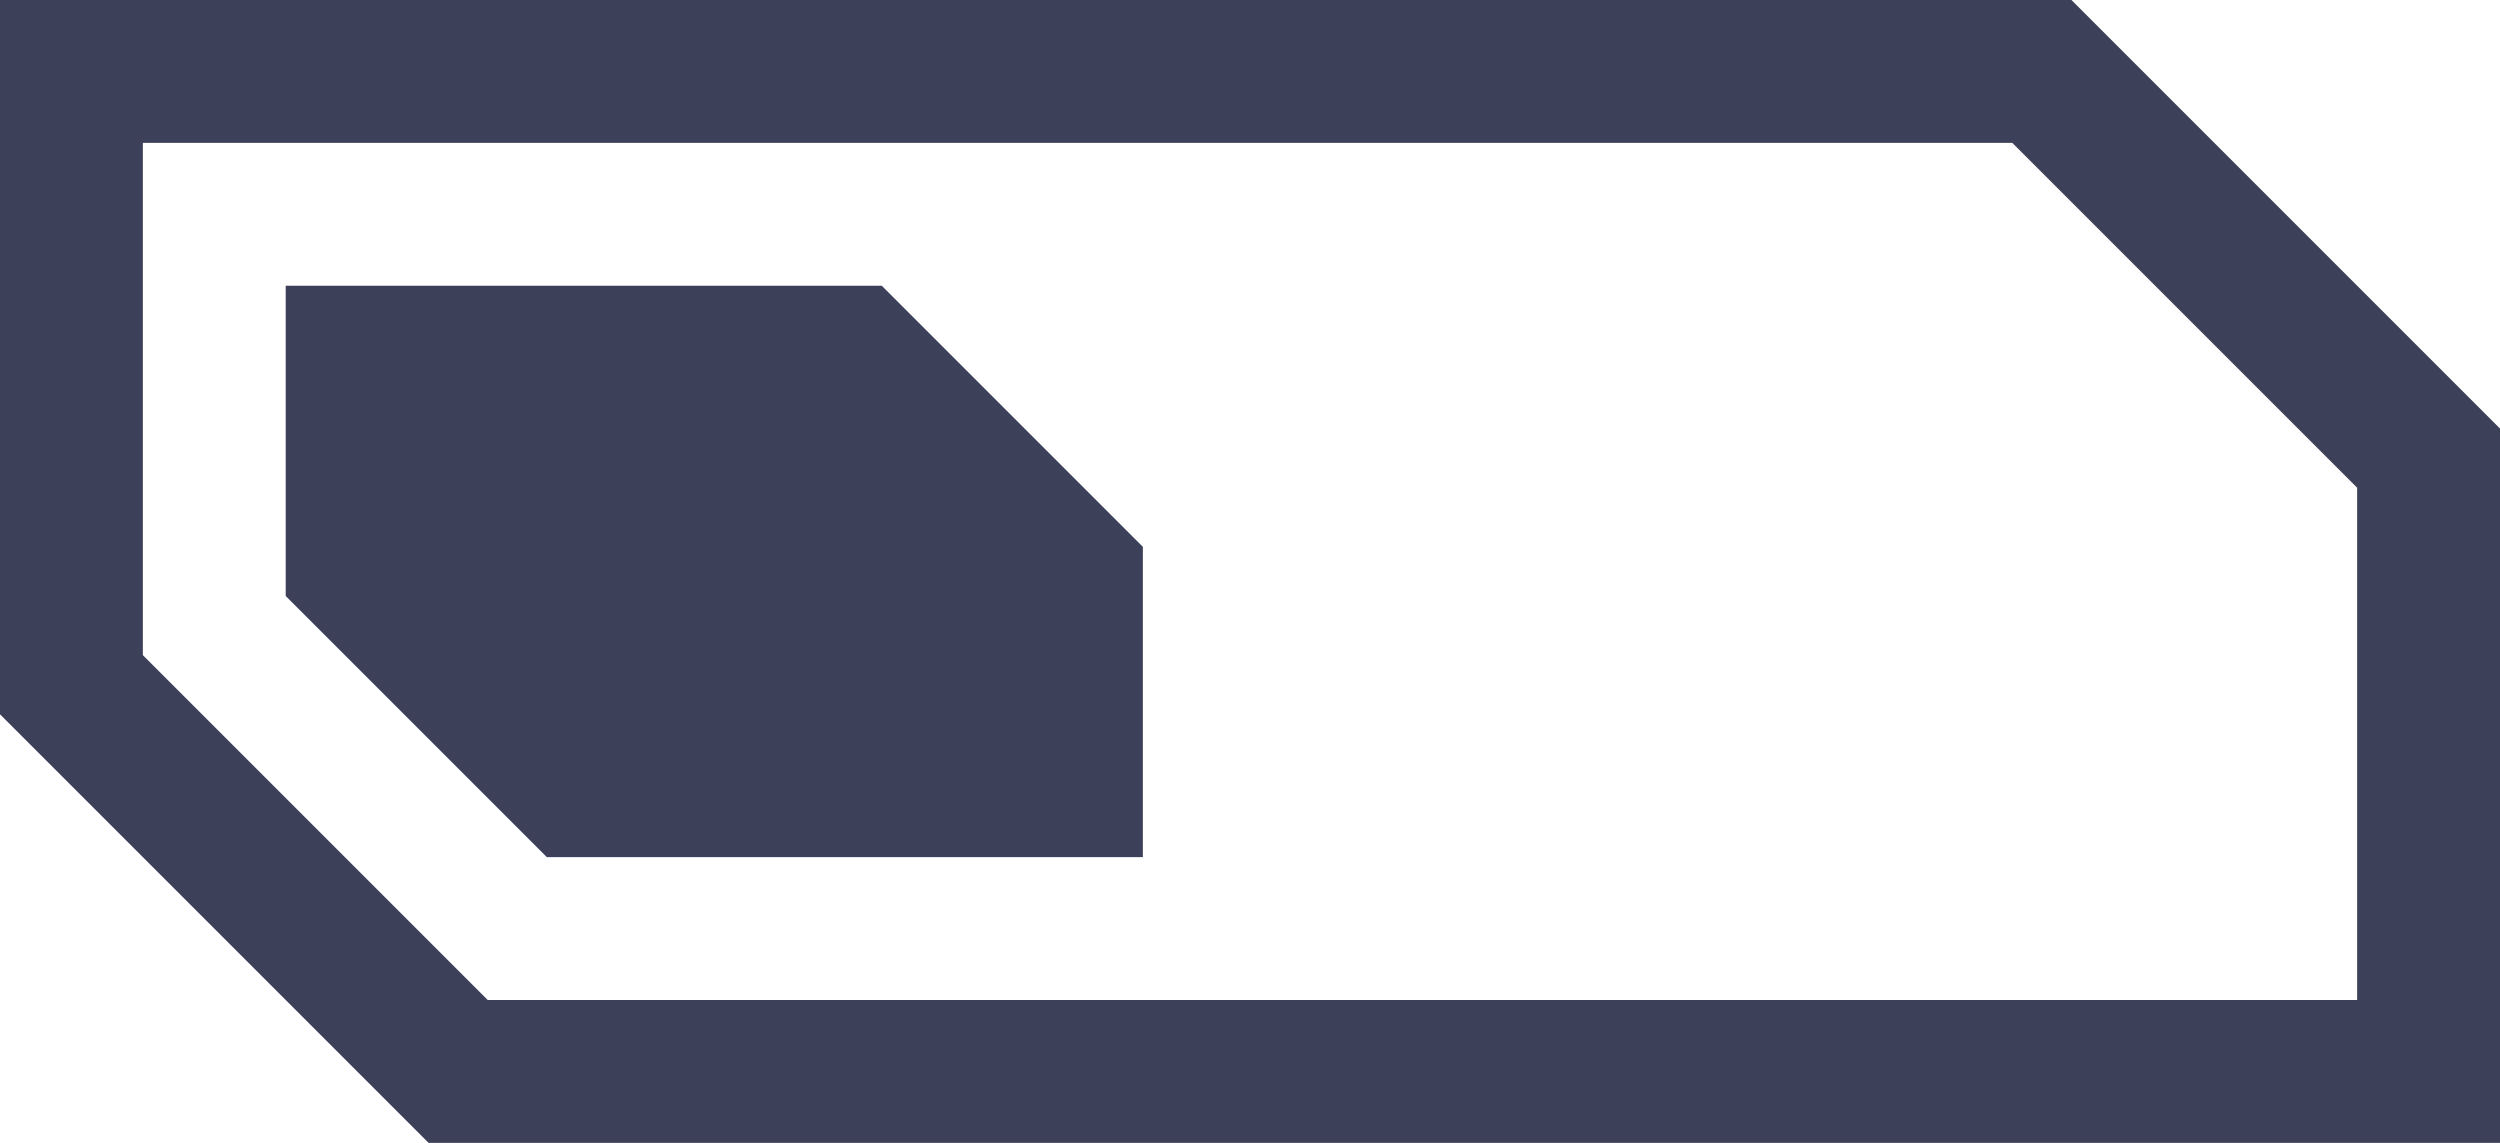
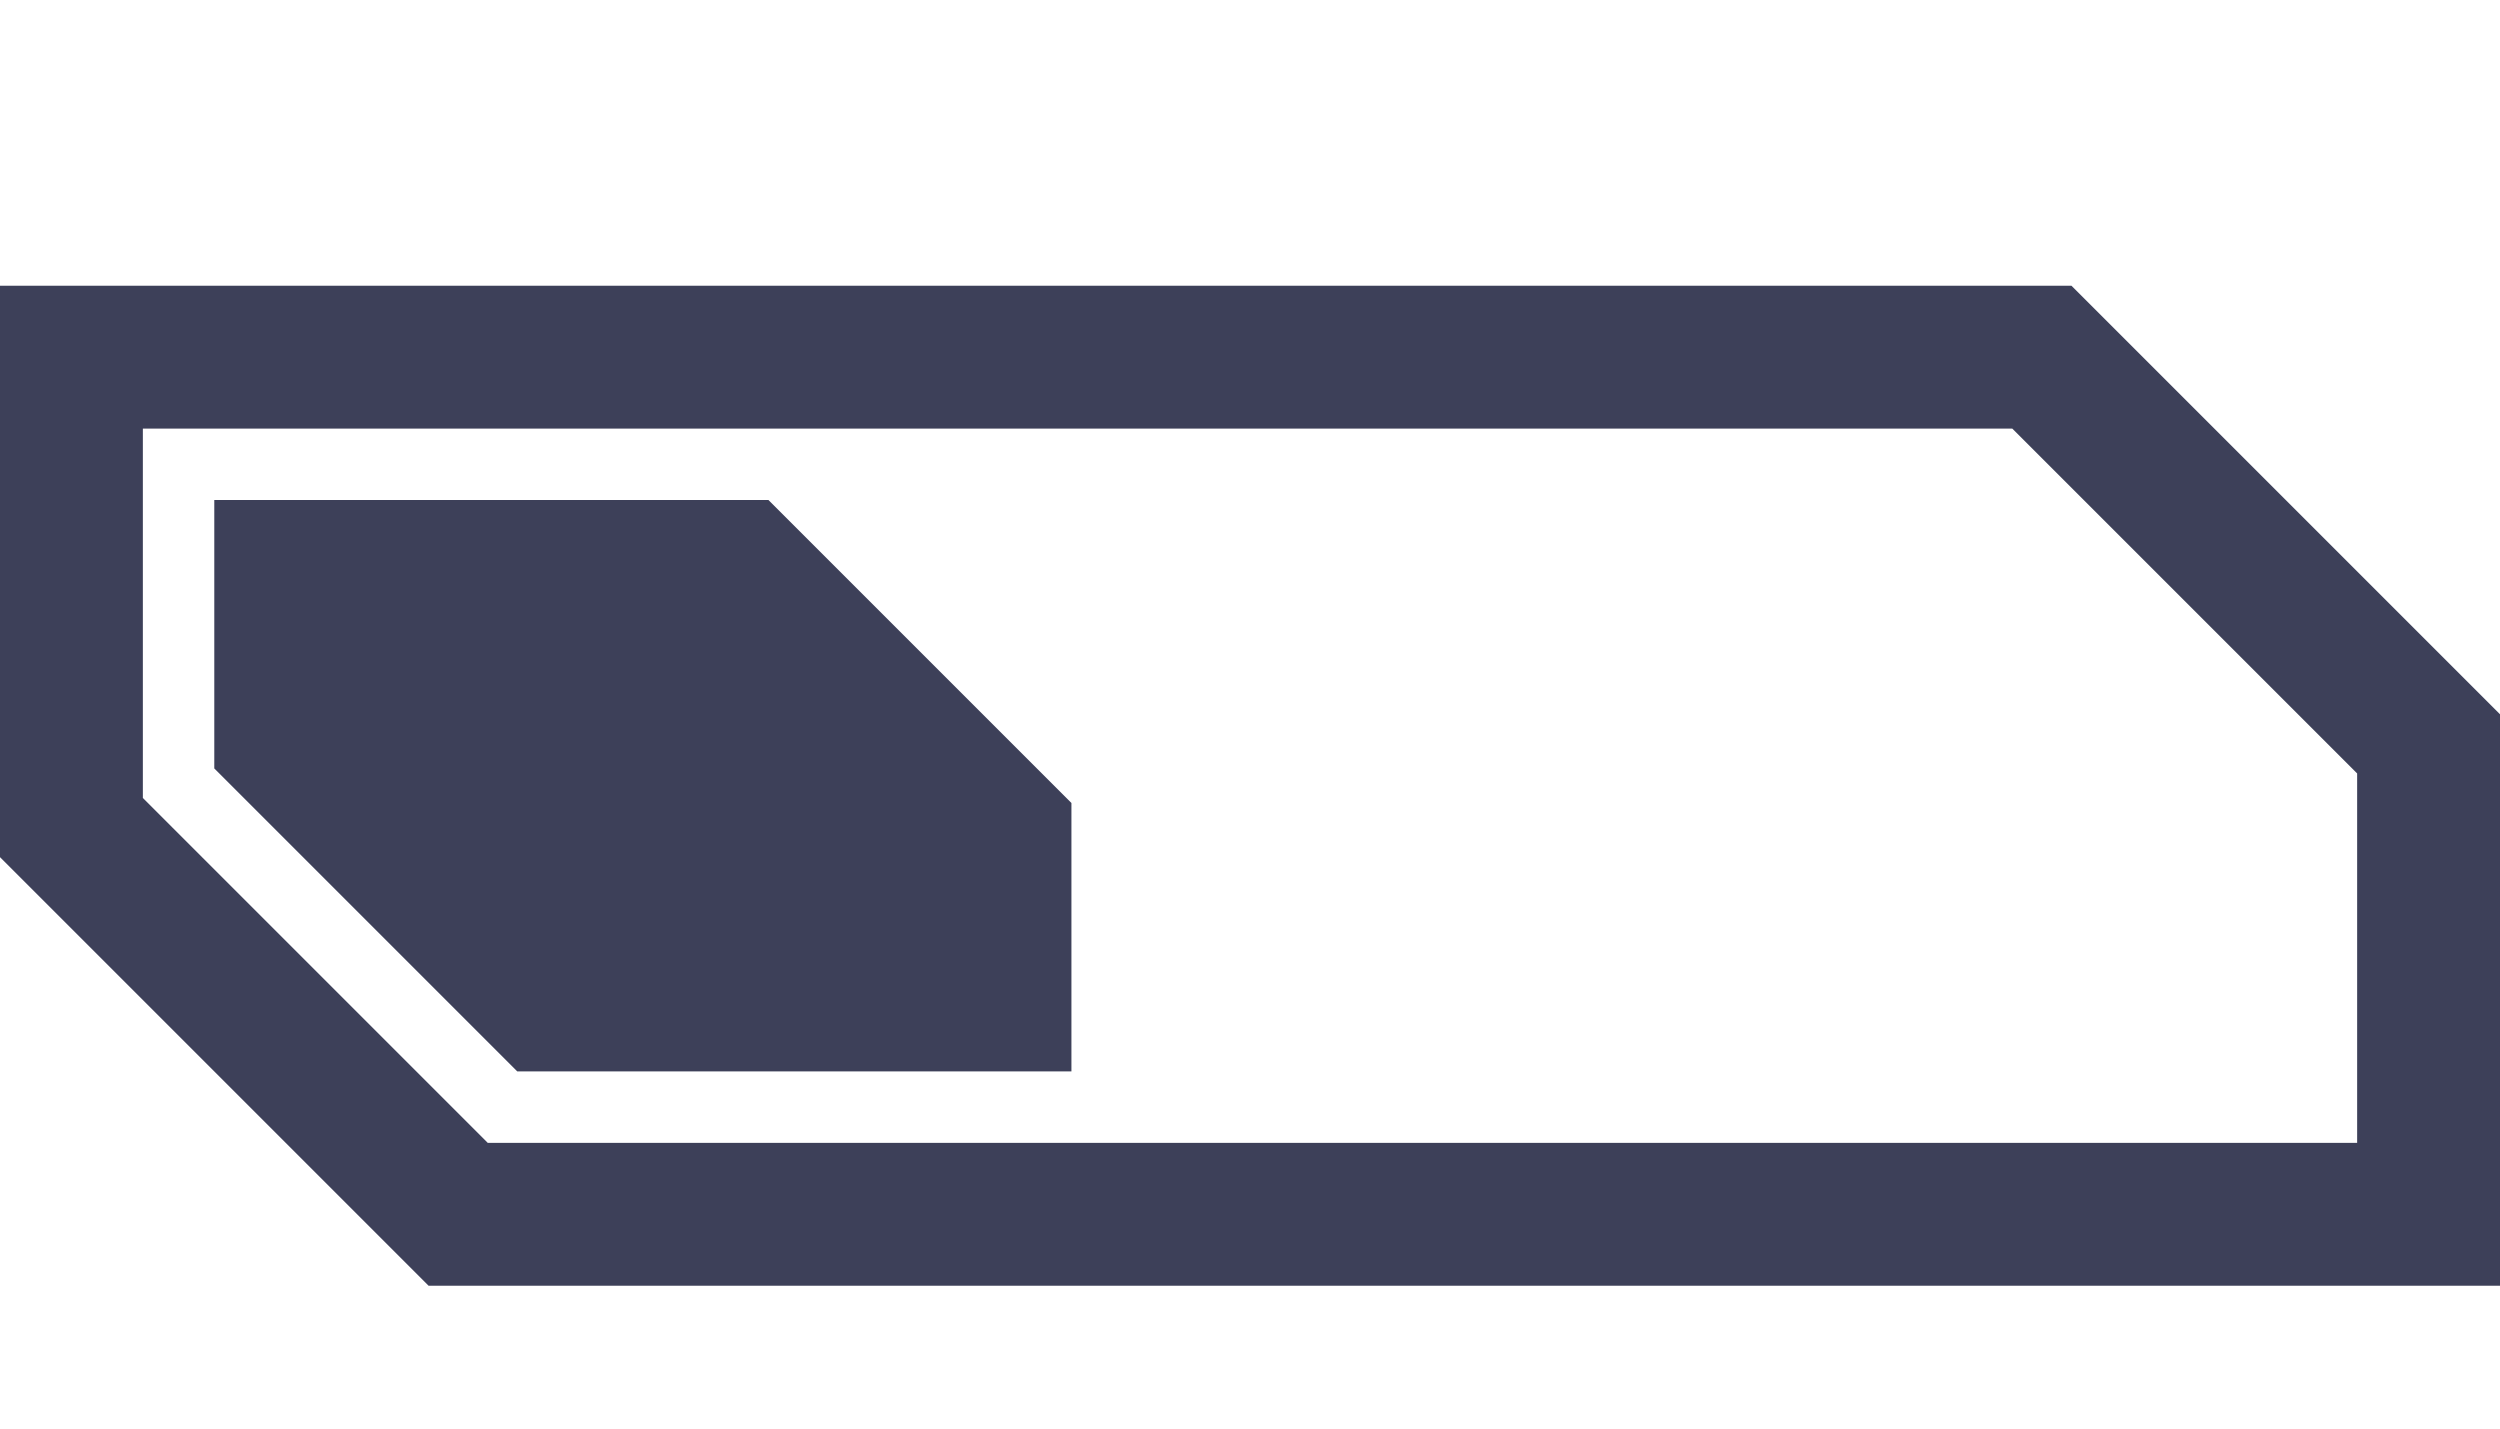
- <svg xmlns="http://www.w3.org/2000/svg" width="35" height="16" viewBox="0 0 35 16" version="1.1" id="svg1" xml:space="preserve">
+ <svg xmlns="http://www.w3.org/2000/svg" width="35" height="20" viewBox="0 0 35 20" version="1.1" id="svg1" xml:space="preserve">
  <defs id="defs1" />
  <g id="layer1">
-     <path style="baseline-shift:baseline;display:inline;overflow:visible;fill:none;fill-opacity:1;stroke:#3d4059;stroke-width:2;stroke-dasharray:none;stroke-opacity:1;enable-background:accumulate;stop-color:#000000" d="M 1,1 H 28.586 L 34,6.414 V 15 H 6.414 L 1,9.586 Z" id="rect1684-3-3-3" />
-     <path style="baseline-shift:baseline;display:inline;overflow:visible;fill:#3d4059;fill-opacity:1;stroke:#3d4059;stroke-width:2;stroke-dasharray:none;stroke-opacity:1;enable-background:accumulate;stop-color:#000000" d="m 5,5 h 6.93 L 15,8.07 V 11 H 8.07 L 5,7.93 Z" id="path4" />
+     <path style="baseline-shift:baseline;display:inline;overflow:visible;opacity:1;fill:#3d4059;stroke:none;stroke-width:2;stroke-dasharray:none;stroke-opacity:1;enable-background:accumulate;stop-color:#000000;stop-opacity:1" d="m 3,7 h 7.758 L 15,11.242 V 15 H 7.242 L 3,10.758 Z" id="path1" />
+     <path style="baseline-shift:baseline;display:inline;overflow:visible;fill:none;fill-opacity:1;stroke:#3d4059;stroke-width:2;stroke-dasharray:none;stroke-opacity:1;enable-background:accumulate;stop-color:#000000" d="M 1,5 H 28.586 L 34,10.414 V 17 H 6.414 L 1,11.586 Z" id="rect1684-3-3-3" />
  </g>
</svg>
